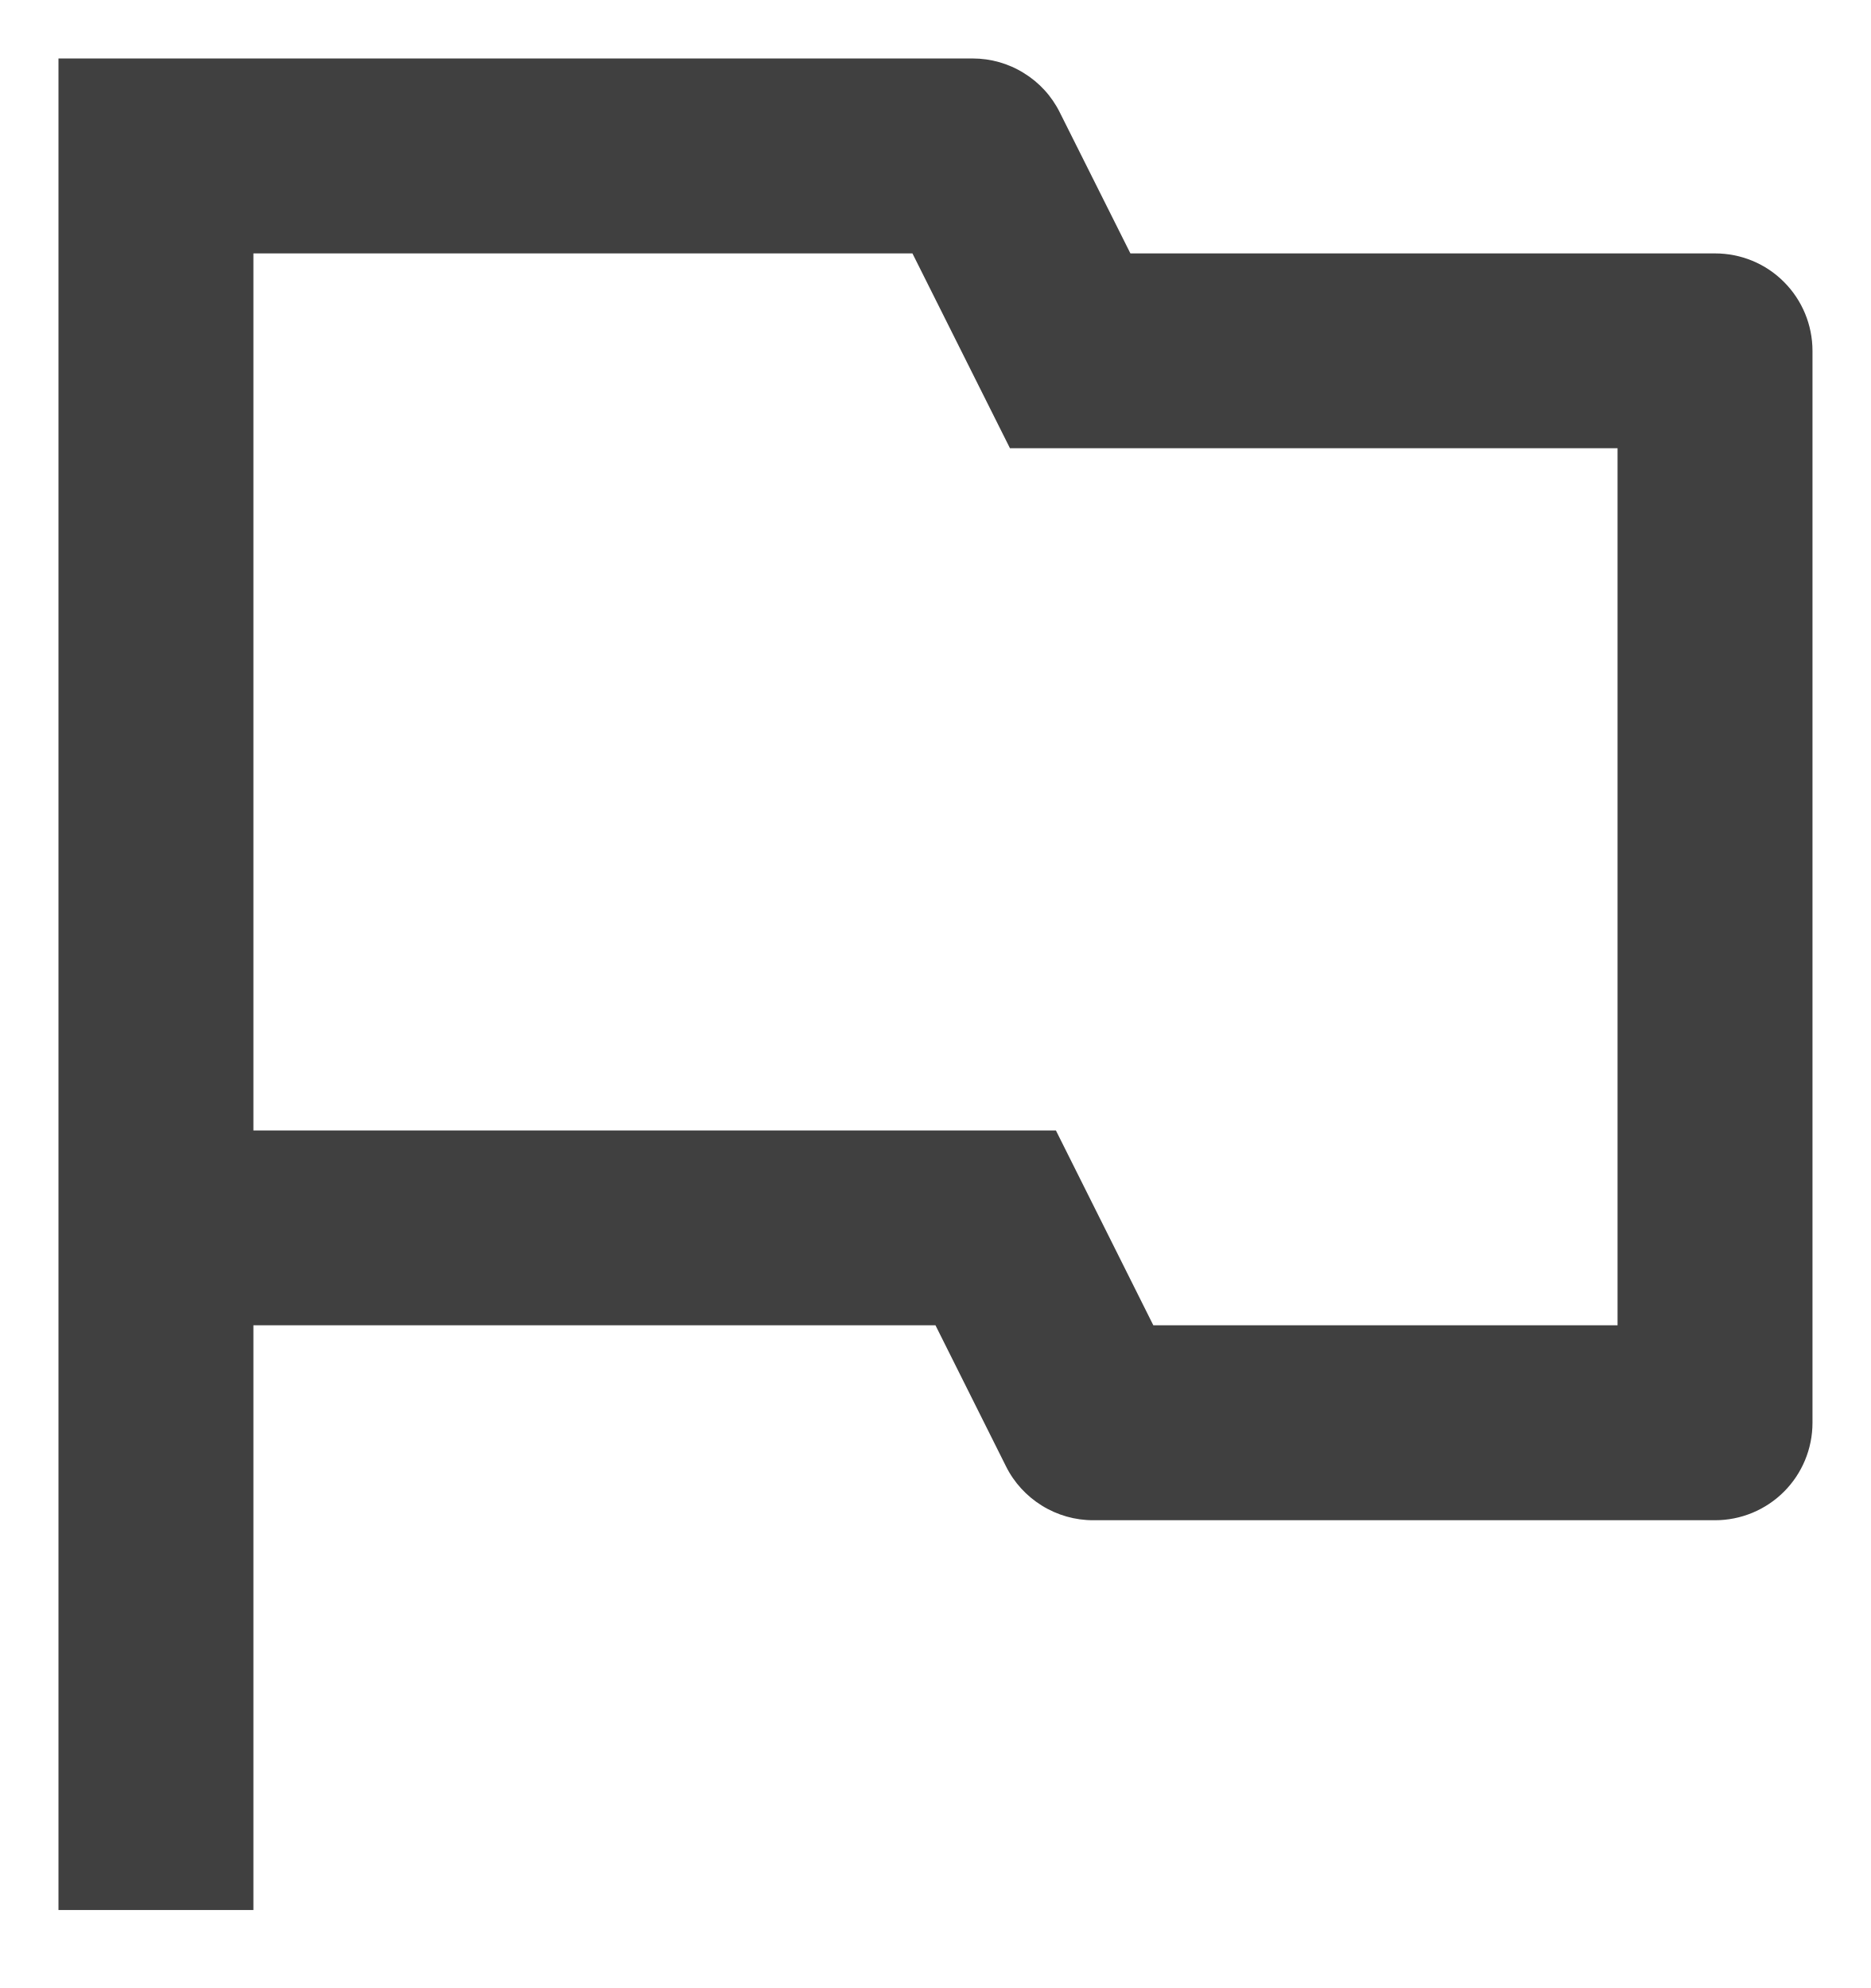
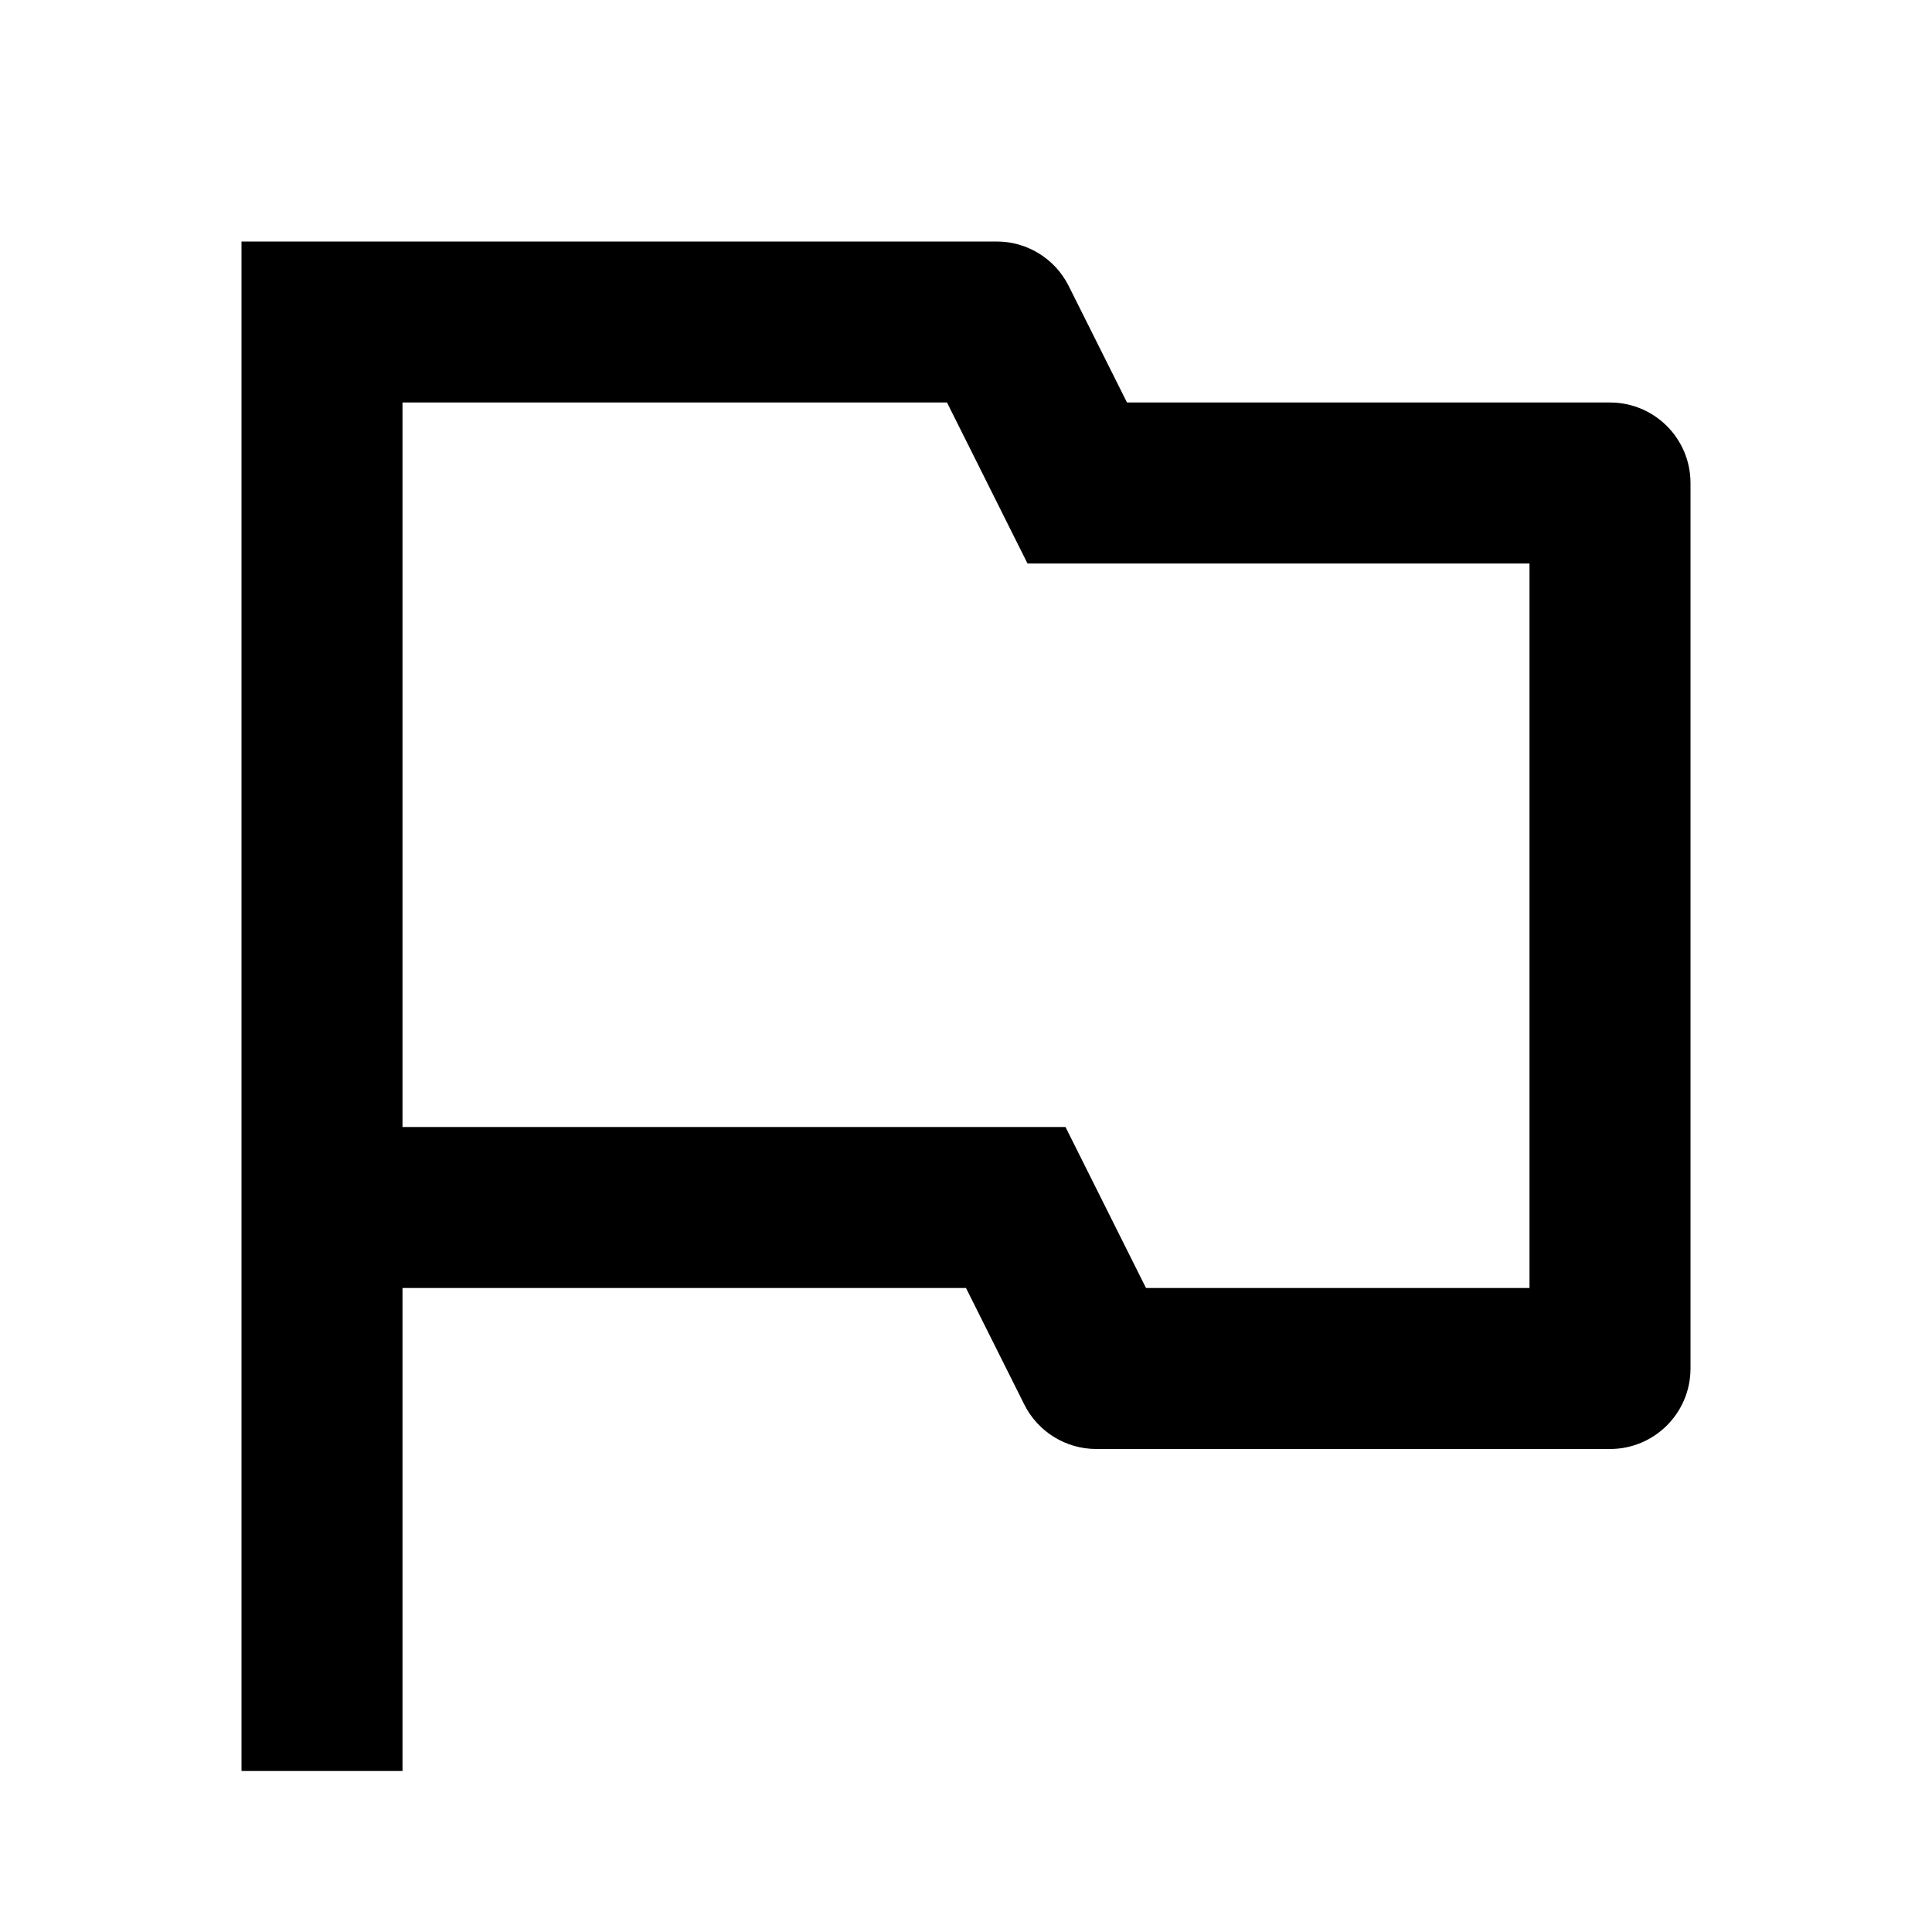
- <svg xmlns="http://www.w3.org/2000/svg" width="16" height="17" viewBox="0 0 16 17" fill="none">
-   <path d="M2.167 11.333V16.333H0.5V0.5H8.318C8.473 0.5 8.625 0.543 8.756 0.625C8.888 0.706 8.994 0.822 9.063 0.961L9.667 2.167H14.667C14.888 2.167 15.1 2.254 15.256 2.411C15.412 2.567 15.5 2.779 15.5 3V12.167C15.5 12.388 15.412 12.6 15.256 12.756C15.1 12.912 14.888 13 14.667 13H9.348C9.194 13 9.042 12.957 8.91 12.875C8.779 12.794 8.672 12.678 8.603 12.539L8 11.333H2.167ZM2.167 2.167V9.667H9.03L9.863 11.333H13.833V3.833H8.637L7.803 2.167H2.167Z" fill="#404040" />
+ <svg xmlns="http://www.w3.org/2000/svg" viewBox="0 0 24 24" width="32" height="32">
+   <path d="M12.382 3a1 1 0 0 1 .894.553L14 5h6a1 1 0 0 1 1 1v11a1 1 0 0 1-1 1h-6.382a1 1 0 0 1-.894-.553L12 16H5v6H3V3h9.382Zm-.618 2H5v9h8.236l1 2H19V7h-6.236l-1-2Z" />
</svg>
